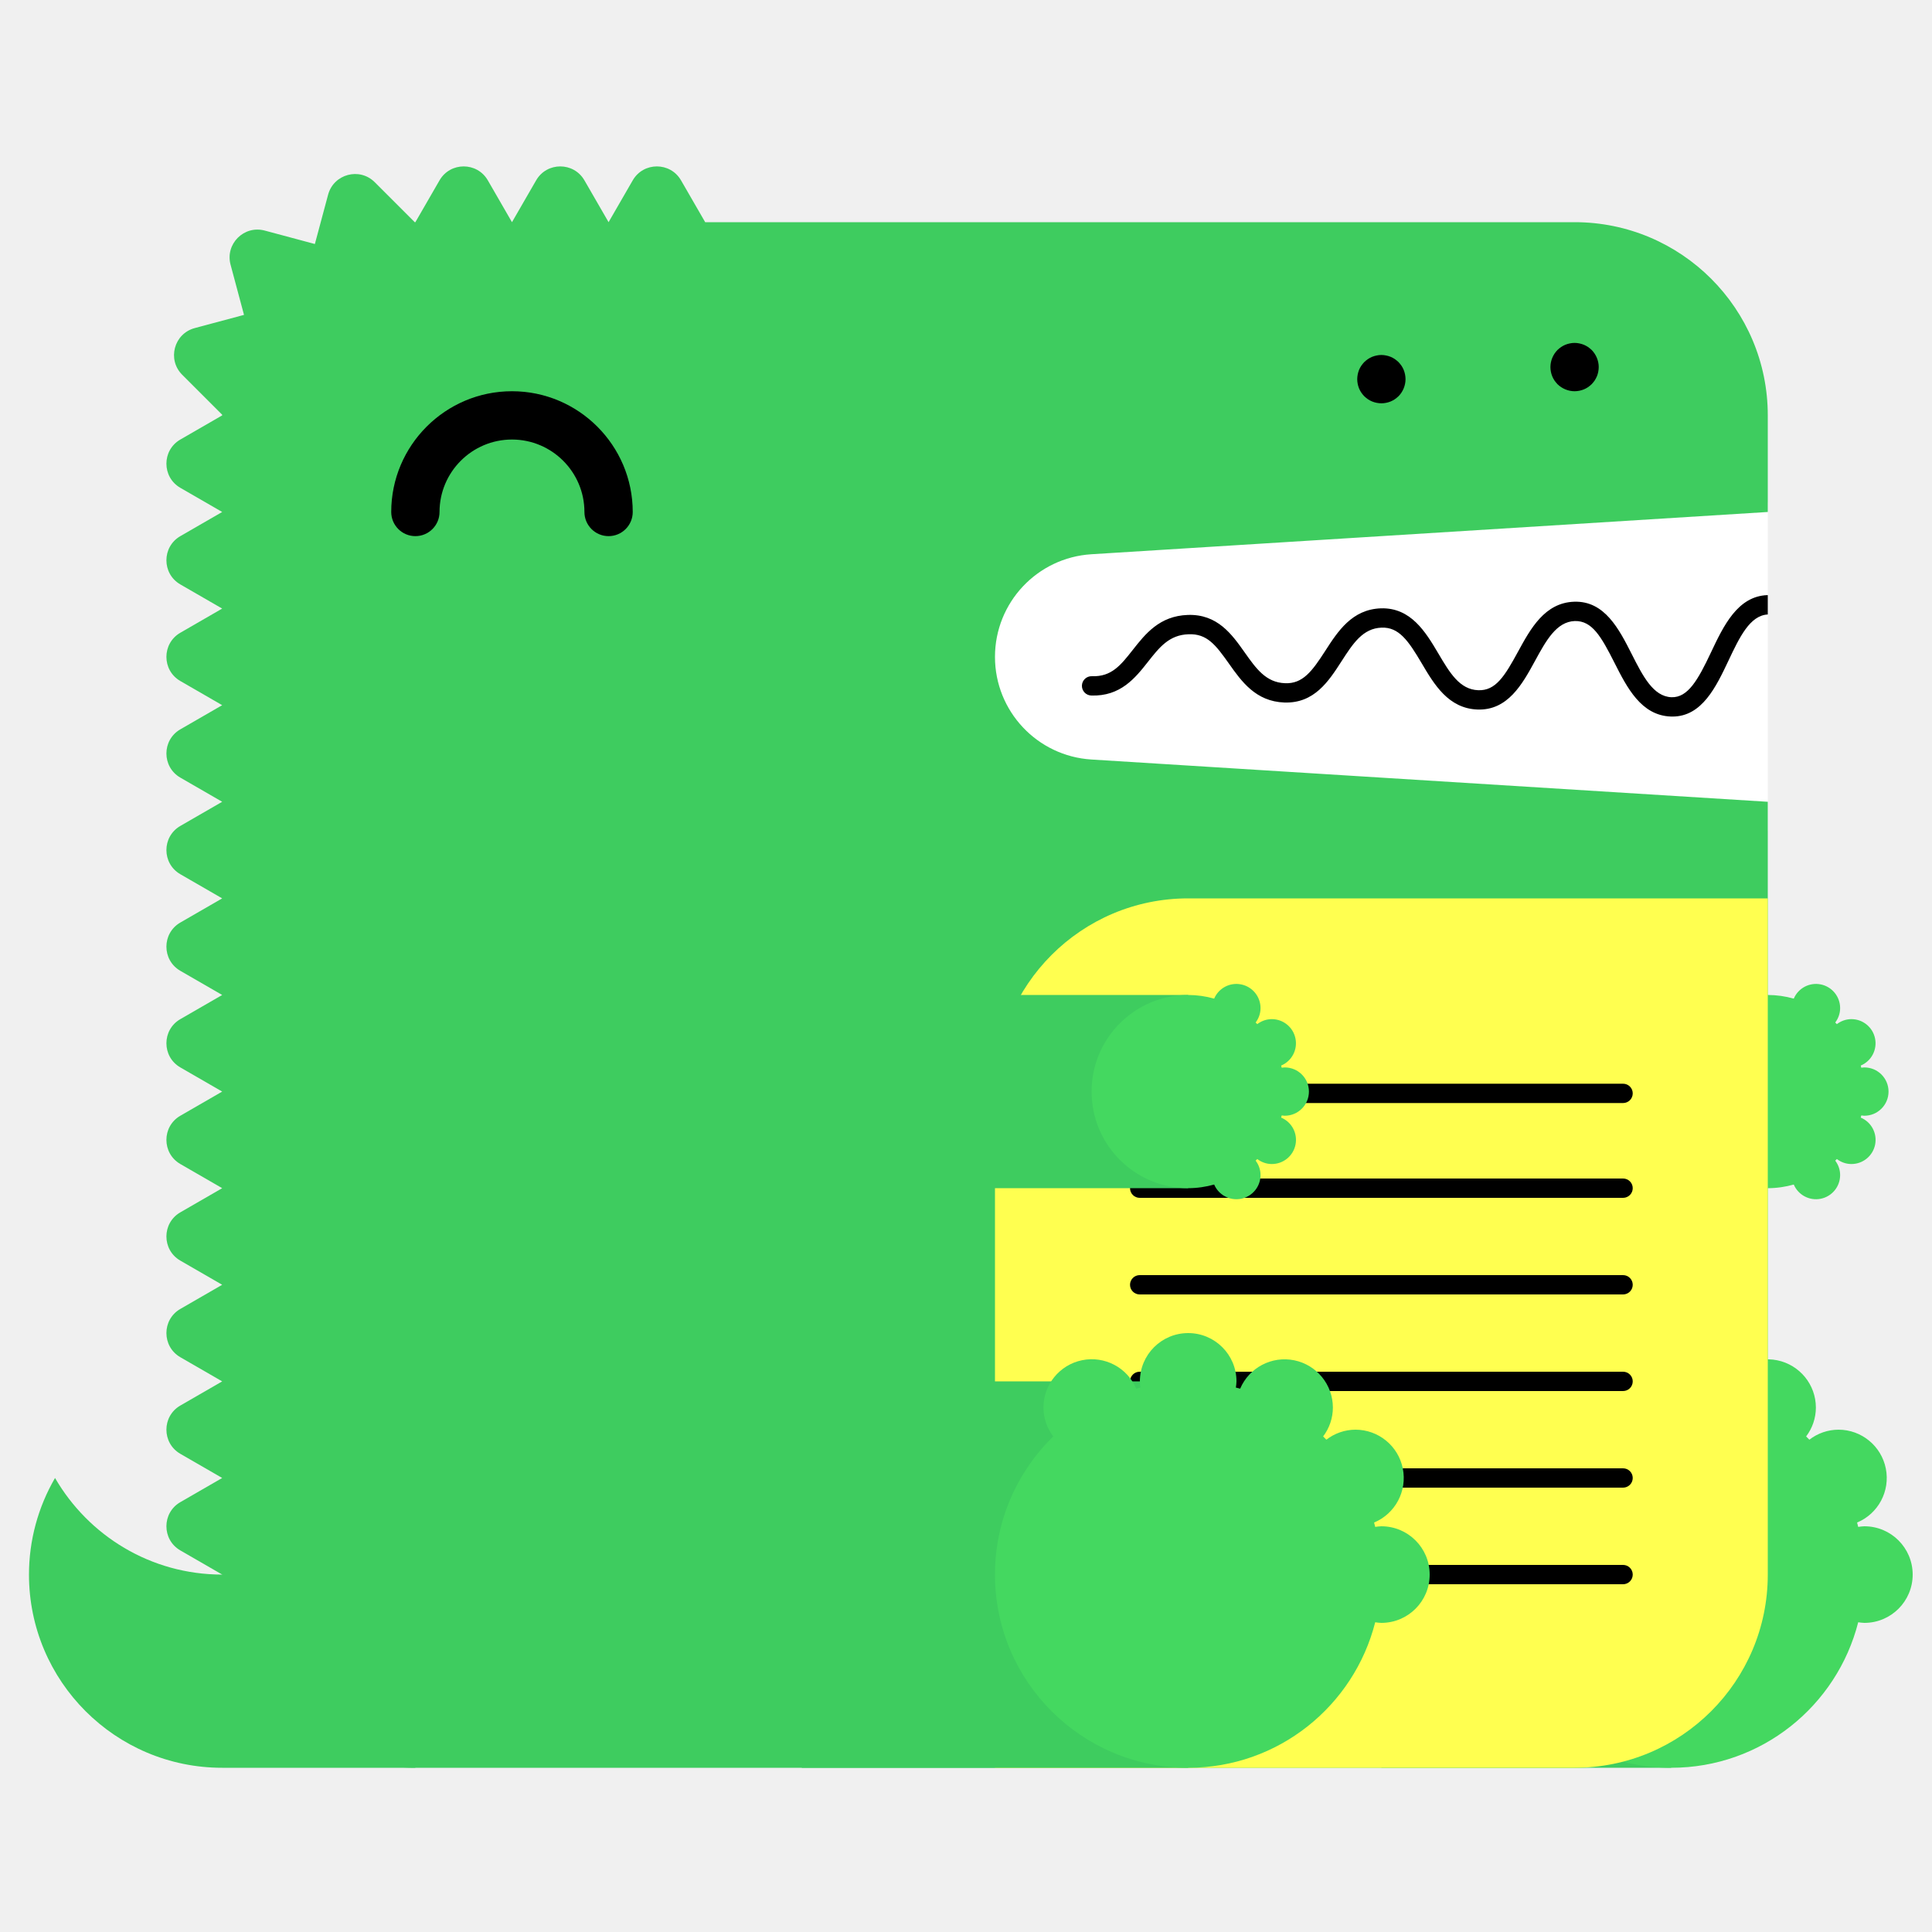
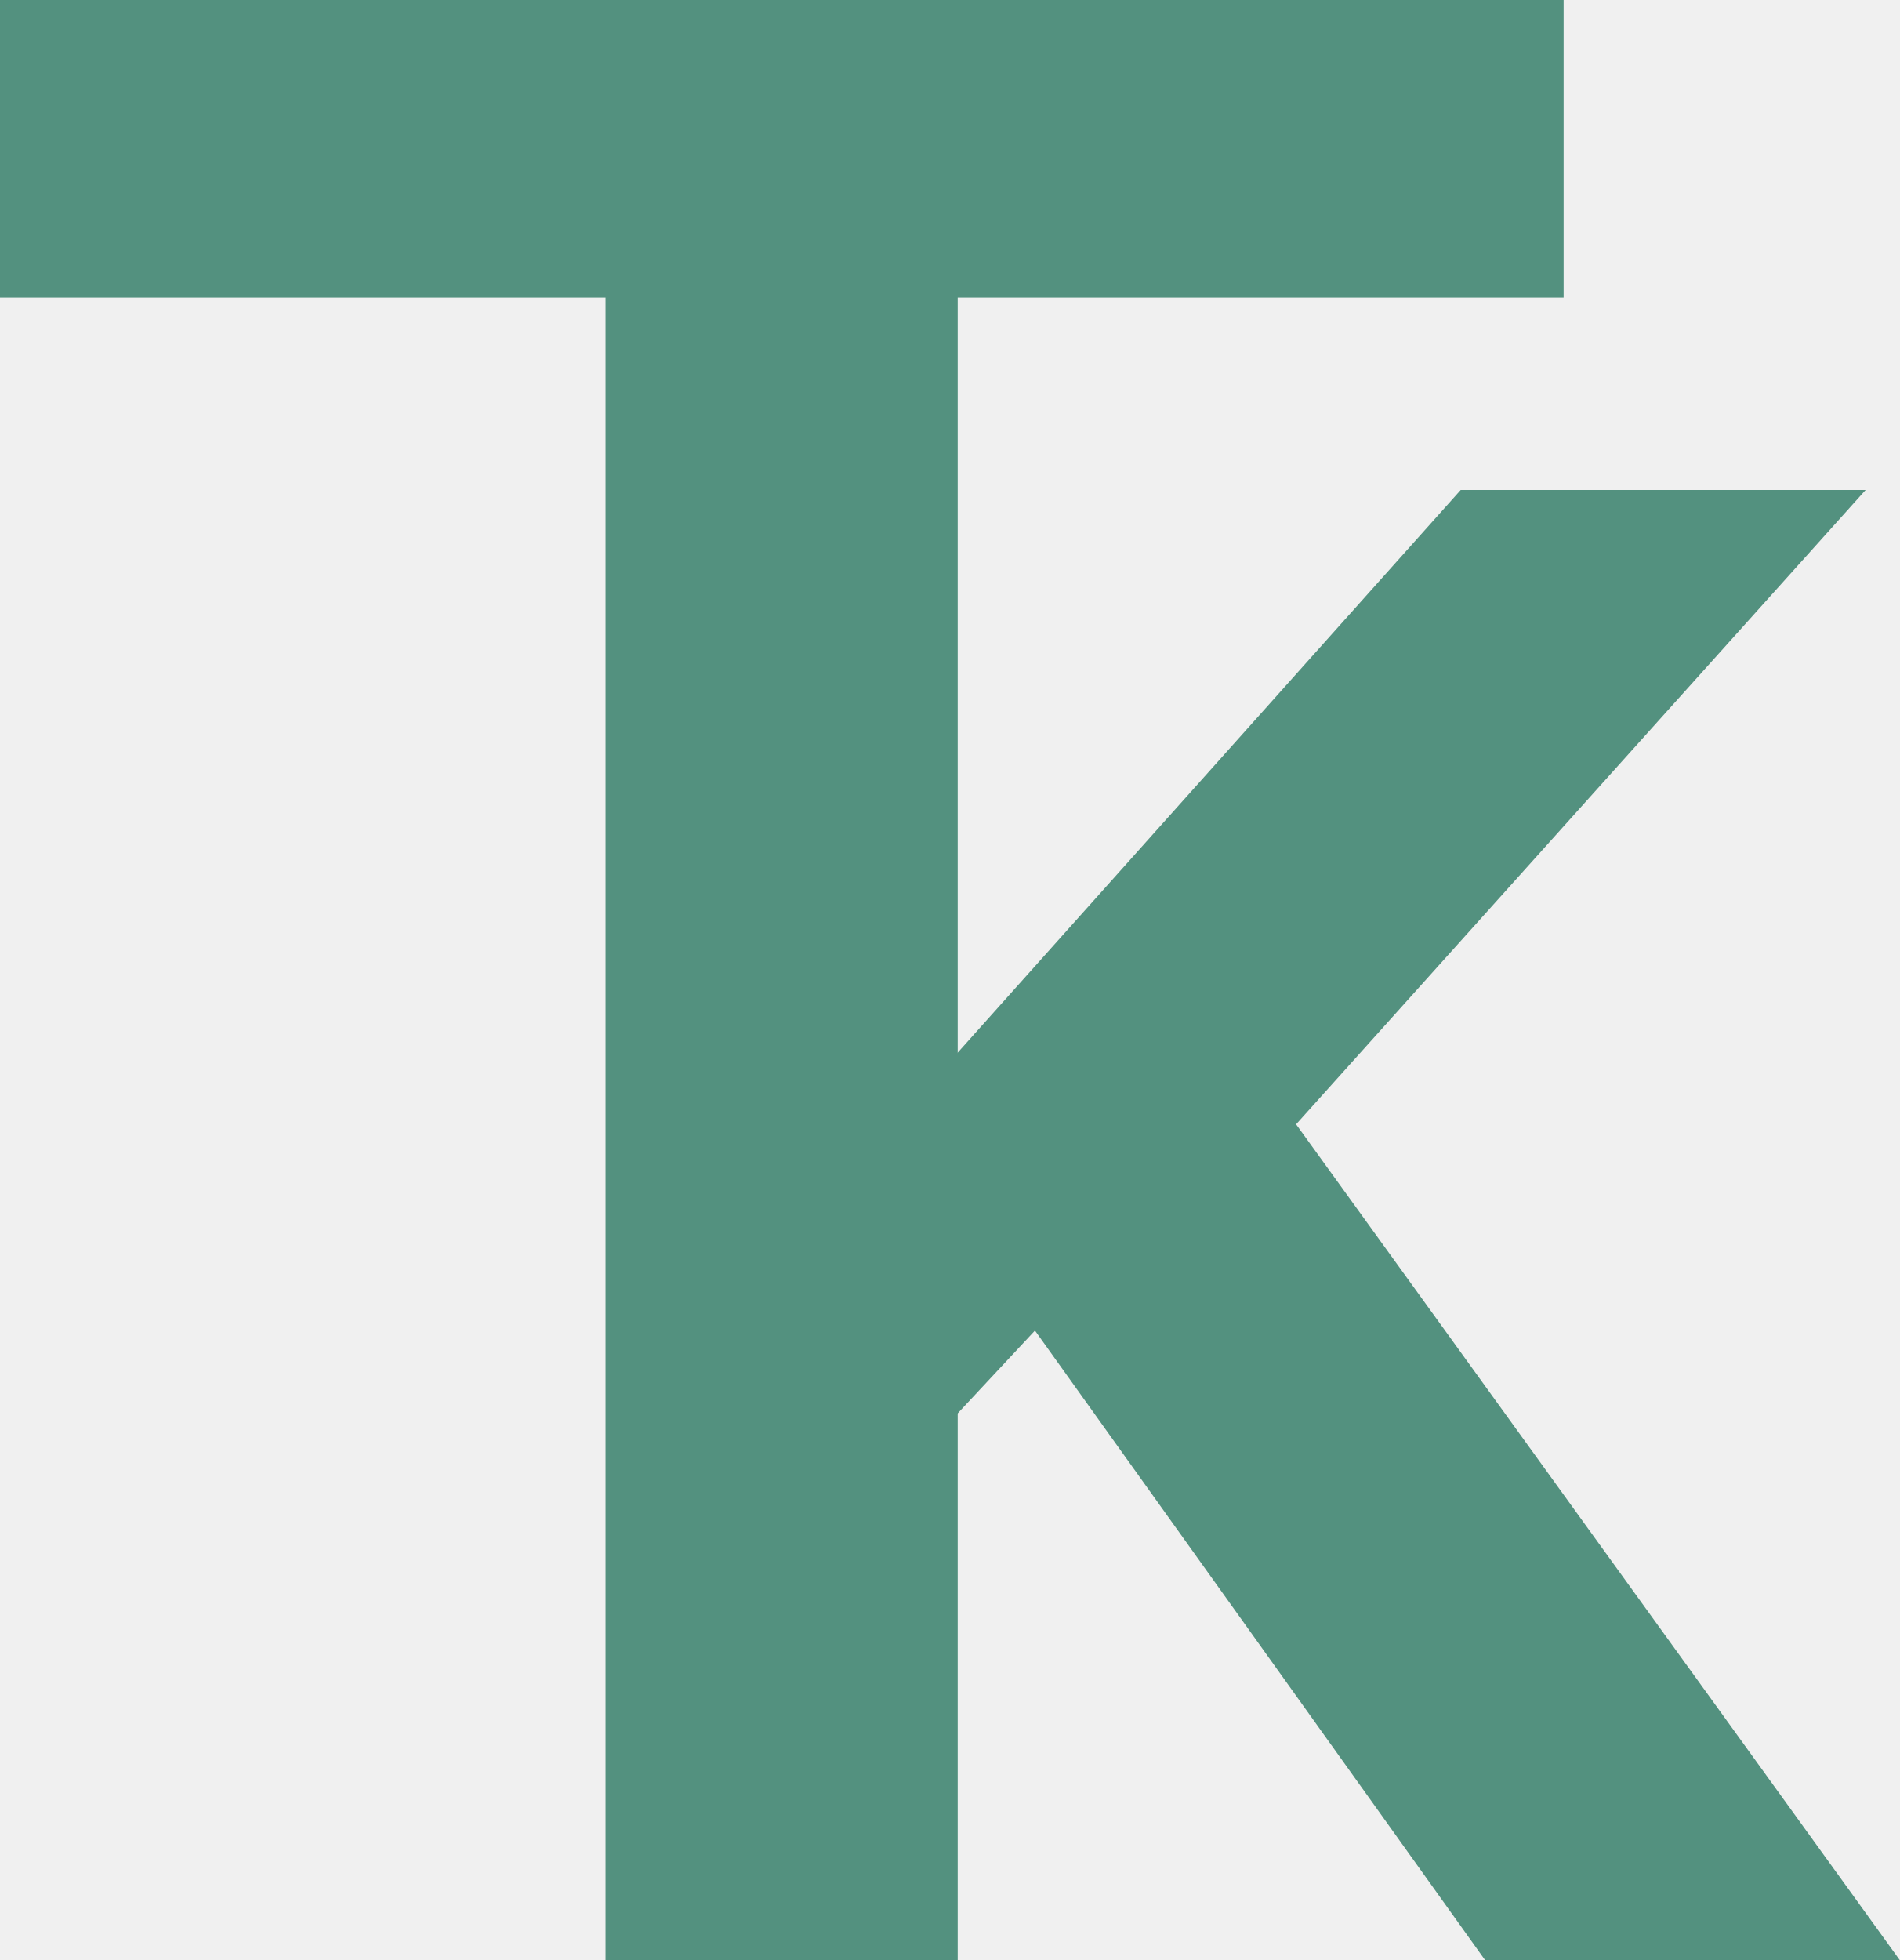
- <svg xmlns="http://www.w3.org/2000/svg" width="200" height="200" viewBox="0 0 200 200">
-   <g fill="none" fill-rule="evenodd">
-     <path fill="#FFF" d="M99 52h84v34H99z" />
-     <path d="M23 163c-7.398 0-13.843-4.027-17.303-10A19.886 19.886 0 0 0 3 163c0 11.046 8.954 20 20 20h20v-20H23z" fill="#3ECC5F" />
-     <path d="M112.98 57.376L183 53V43c0-11.046-8.954-20-20-20H73l-2.5-4.33c-1.112-1.925-3.889-1.925-5 0L63 23l-2.5-4.33c-1.111-1.925-3.889-1.925-5 0L53 23l-2.5-4.33c-1.111-1.925-3.889-1.925-5 0L43 23c-.022 0-.042.003-.065.003l-4.142-4.141c-1.57-1.571-4.252-.853-4.828 1.294l-1.369 5.104-5.192-1.392c-2.148-.575-4.111 1.389-3.535 3.536l1.39 5.193-5.102 1.367c-2.148.576-2.867 3.259-1.296 4.83l4.142 4.142c0 .021-.003.042-.003.064l-4.33 2.5c-1.925 1.111-1.925 3.889 0 5L23 53l-4.33 2.5c-1.925 1.111-1.925 3.889 0 5L23 63l-4.33 2.5c-1.925 1.111-1.925 3.889 0 5L23 73l-4.33 2.5c-1.925 1.111-1.925 3.889 0 5L23 83l-4.33 2.5c-1.925 1.111-1.925 3.889 0 5L23 93l-4.33 2.5c-1.925 1.111-1.925 3.889 0 5L23 103l-4.33 2.5c-1.925 1.111-1.925 3.889 0 5L23 113l-4.33 2.5c-1.925 1.111-1.925 3.889 0 5L23 123l-4.33 2.5c-1.925 1.111-1.925 3.889 0 5L23 133l-4.33 2.5c-1.925 1.111-1.925 3.889 0 5L23 143l-4.33 2.5c-1.925 1.111-1.925 3.889 0 5L23 153l-4.33 2.5c-1.925 1.111-1.925 3.889 0 5L23 163c0 11.046 8.954 20 20 20h120c11.046 0 20-8.954 20-20V83l-70.02-4.376A10.645 10.645 0 0 1 103 68c0-5.621 4.37-10.273 9.98-10.624" fill="#3ECC5F" />
-     <path fill="#3ECC5F" d="M143 183h30v-40h-30z" />
-     <path d="M193 158c-.219 0-.428.037-.639.064-.038-.15-.074-.301-.116-.451A5 5 0 0 0 190.32 148a4.96 4.96 0 0 0-3.016 1.036 26.531 26.531 0 0 0-.335-.336 4.955 4.955 0 0 0 1.011-2.987 5 5 0 0 0-9.599-1.959c-.148-.042-.297-.077-.445-.115.027-.211.064-.42.064-.639a5 5 0 0 0-5-5 5 5 0 0 0-5 5c0 .219.037.428.064.639-.148.038-.297.073-.445.115a4.998 4.998 0 0 0-9.599 1.959c0 1.125.384 2.151 1.011 2.987-3.717 3.632-6.031 8.693-6.031 14.3 0 11.046 8.954 20 20 20 9.339 0 17.16-6.41 19.361-15.064.211.027.42.064.639.064a5 5 0 0 0 5-5 5 5 0 0 0-5-5" fill="#44D860" />
-     <path fill="#3ECC5F" d="M153 123h30v-20h-30z" />
-     <path d="M193 115.5a2.5 2.5 0 1 0 0-5c-.109 0-.214.019-.319.032-.02-.075-.037-.15-.058-.225a2.501 2.501 0 0 0-.963-4.807c-.569 0-1.088.197-1.508.518a6.653 6.653 0 0 0-.168-.168c.314-.417.506-.931.506-1.494a2.5 2.5 0 0 0-4.8-.979A9.987 9.987 0 0 0 183 103c-5.522 0-10 4.478-10 10s4.478 10 10 10c.934 0 1.833-.138 2.69-.377a2.5 2.5 0 0 0 4.8-.979c0-.563-.192-1.077-.506-1.494.057-.055.113-.111.168-.168.42.321.939.518 1.508.518a2.5 2.5 0 0 0 .963-4.807c.021-.074.038-.15.058-.225.105.013.21.032.319.032" fill="#44D860" />
-     <path d="M63 55.5a2.5 2.5 0 0 1-2.5-2.5c0-4.136-3.364-7.5-7.5-7.5s-7.5 3.364-7.5 7.5a2.5 2.5 0 1 1-5 0c0-6.893 5.607-12.5 12.5-12.5S65.5 46.107 65.5 53a2.5 2.5 0 0 1-2.5 2.5" fill="#000" />
-     <path d="M103 183h60c11.046 0 20-8.954 20-20V93h-60c-11.046 0-20 8.954-20 20v70z" fill="#FFFF50" />
-     <path d="M168.02 124h-50.04a1 1 0 1 1 0-2h50.04a1 1 0 1 1 0 2m0 20h-50.04a1 1 0 1 1 0-2h50.04a1 1 0 1 1 0 2m0 20h-50.04a1 1 0 1 1 0-2h50.04a1 1 0 1 1 0 2m0-49.814h-50.04a1 1 0 1 1 0-2h50.04a1 1 0 1 1 0 2m0 19.814h-50.04a1 1 0 1 1 0-2h50.04a1 1 0 1 1 0 2m0 20h-50.04a1 1 0 1 1 0-2h50.04a1 1 0 1 1 0 2M183 61.611c-.012 0-.022-.006-.034-.005-3.09.105-4.552 3.196-5.842 5.923-1.346 2.85-2.387 4.703-4.093 4.647-1.889-.068-2.969-2.202-4.113-4.46-1.314-2.594-2.814-5.536-5.963-5.426-3.046.104-4.513 2.794-5.807 5.167-1.377 2.528-2.314 4.065-4.121 3.994-1.927-.07-2.951-1.805-4.136-3.813-1.321-2.236-2.848-4.75-5.936-4.664-2.994.103-4.465 2.385-5.763 4.4-1.373 2.13-2.335 3.428-4.165 3.351-1.973-.07-2.992-1.51-4.171-3.177-1.324-1.873-2.816-3.993-5.895-3.89-2.928.1-4.399 1.97-5.696 3.618-1.232 1.564-2.194 2.802-4.229 2.724a1 1 0 0 0-.072 2c3.017.101 4.545-1.8 5.872-3.487 1.177-1.496 2.193-2.787 4.193-2.855 1.926-.082 2.829 1.115 4.195 3.045 1.297 1.834 2.769 3.914 5.731 4.021 3.103.104 4.596-2.215 5.918-4.267 1.182-1.834 2.202-3.417 4.15-3.484 1.793-.067 2.769 1.35 4.145 3.681 1.297 2.197 2.766 4.686 5.787 4.796 3.125.108 4.634-2.62 5.949-5.035 1.139-2.088 2.214-4.06 4.119-4.126 1.793-.042 2.728 1.595 4.111 4.33 1.292 2.553 2.757 5.445 5.825 5.556l.169.003c3.064 0 4.518-3.075 5.805-5.794 1.139-2.41 2.217-4.68 4.067-4.773v-2z" fill="#000" />
-     <path fill="#3ECC5F" d="M83 183h40v-40H83z" />
-     <path d="M143 158c-.219 0-.428.037-.639.064-.038-.15-.074-.301-.116-.451A5 5 0 0 0 140.32 148a4.96 4.96 0 0 0-3.016 1.036 26.531 26.531 0 0 0-.335-.336 4.955 4.955 0 0 0 1.011-2.987 5 5 0 0 0-9.599-1.959c-.148-.042-.297-.077-.445-.115.027-.211.064-.42.064-.639a5 5 0 0 0-5-5 5 5 0 0 0-5 5c0 .219.037.428.064.639-.148.038-.297.073-.445.115a4.998 4.998 0 0 0-9.599 1.959c0 1.125.384 2.151 1.011 2.987-3.717 3.632-6.031 8.693-6.031 14.3 0 11.046 8.954 20 20 20 9.339 0 17.16-6.41 19.361-15.064.211.027.42.064.639.064a5 5 0 0 0 5-5 5 5 0 0 0-5-5" fill="#44D860" />
-     <path fill="#3ECC5F" d="M83 123h40v-20H83z" />
-     <path d="M133 115.5a2.5 2.5 0 1 0 0-5c-.109 0-.214.019-.319.032-.02-.075-.037-.15-.058-.225a2.501 2.501 0 0 0-.963-4.807c-.569 0-1.088.197-1.508.518a6.653 6.653 0 0 0-.168-.168c.314-.417.506-.931.506-1.494a2.5 2.5 0 0 0-4.8-.979A9.987 9.987 0 0 0 123 103c-5.522 0-10 4.478-10 10s4.478 10 10 10c.934 0 1.833-.138 2.69-.377a2.5 2.5 0 0 0 4.8-.979c0-.563-.192-1.077-.506-1.494.057-.055.113-.111.168-.168.42.321.939.518 1.508.518a2.5 2.5 0 0 0 .963-4.807c.021-.074.038-.15.058-.225.105.013.21.032.319.032" fill="#44D860" />
-     <path d="M143 41.75c-.16 0-.33-.02-.49-.05a2.52 2.52 0 0 1-.47-.14c-.15-.06-.29-.14-.431-.23-.13-.09-.259-.2-.38-.31-.109-.12-.219-.24-.309-.38s-.17-.28-.231-.43a2.619 2.619 0 0 1-.189-.96c0-.16.02-.33.05-.49.03-.16.08-.31.139-.47.061-.15.141-.29.231-.43.09-.13.2-.26.309-.38.121-.11.25-.22.38-.31.141-.09.281-.17.431-.23.149-.06.31-.11.47-.14.32-.07.65-.07.98 0 .159.03.32.08.47.14.149.06.29.14.43.23.13.09.259.2.38.31.11.12.22.25.31.38.09.14.17.28.23.43.06.16.11.31.14.47.029.16.05.33.05.49 0 .66-.271 1.31-.73 1.77-.121.11-.25.22-.38.31-.14.09-.281.17-.43.23a2.565 2.565 0 0 1-.96.19m20-1.25c-.66 0-1.3-.27-1.771-.73a3.802 3.802 0 0 1-.309-.38c-.09-.14-.17-.28-.231-.43a2.619 2.619 0 0 1-.189-.96c0-.66.27-1.3.729-1.77.121-.11.25-.22.38-.31.141-.09.281-.17.431-.23.149-.06.31-.11.47-.14.32-.07.66-.07.98 0 .159.03.32.08.47.14.149.06.29.14.43.23.13.09.259.2.38.31.459.47.73 1.11.73 1.77 0 .16-.021.33-.05.49-.03.16-.08.32-.14.47-.07.15-.14.29-.23.43-.09.13-.2.26-.31.38-.121.11-.25.22-.38.31-.14.09-.281.17-.43.23a2.565 2.565 0 0 1-.96.19" fill="#000" />
-   </g>
+ <svg xmlns="http://www.w3.org/2000/svg" id="Layer_1" data-name="Layer 1" viewBox="0 0 50.75 52.36">
+   <path d="M0,7.95V0H41.78V7.95H25.59V52.36h-9.41V7.95H0Z" fill="#53917F" />
+   <path d="M23.47,40.04l-.03-11.17h1.48l14.11-15.78h10.82l-17.36,19.33h-1.92l-7.11,7.62Zm16.21,12.32l-12.78-17.87,6.24-6.52,17.62,24.39h-11.07Z" fill="#53917F" />
</svg>
